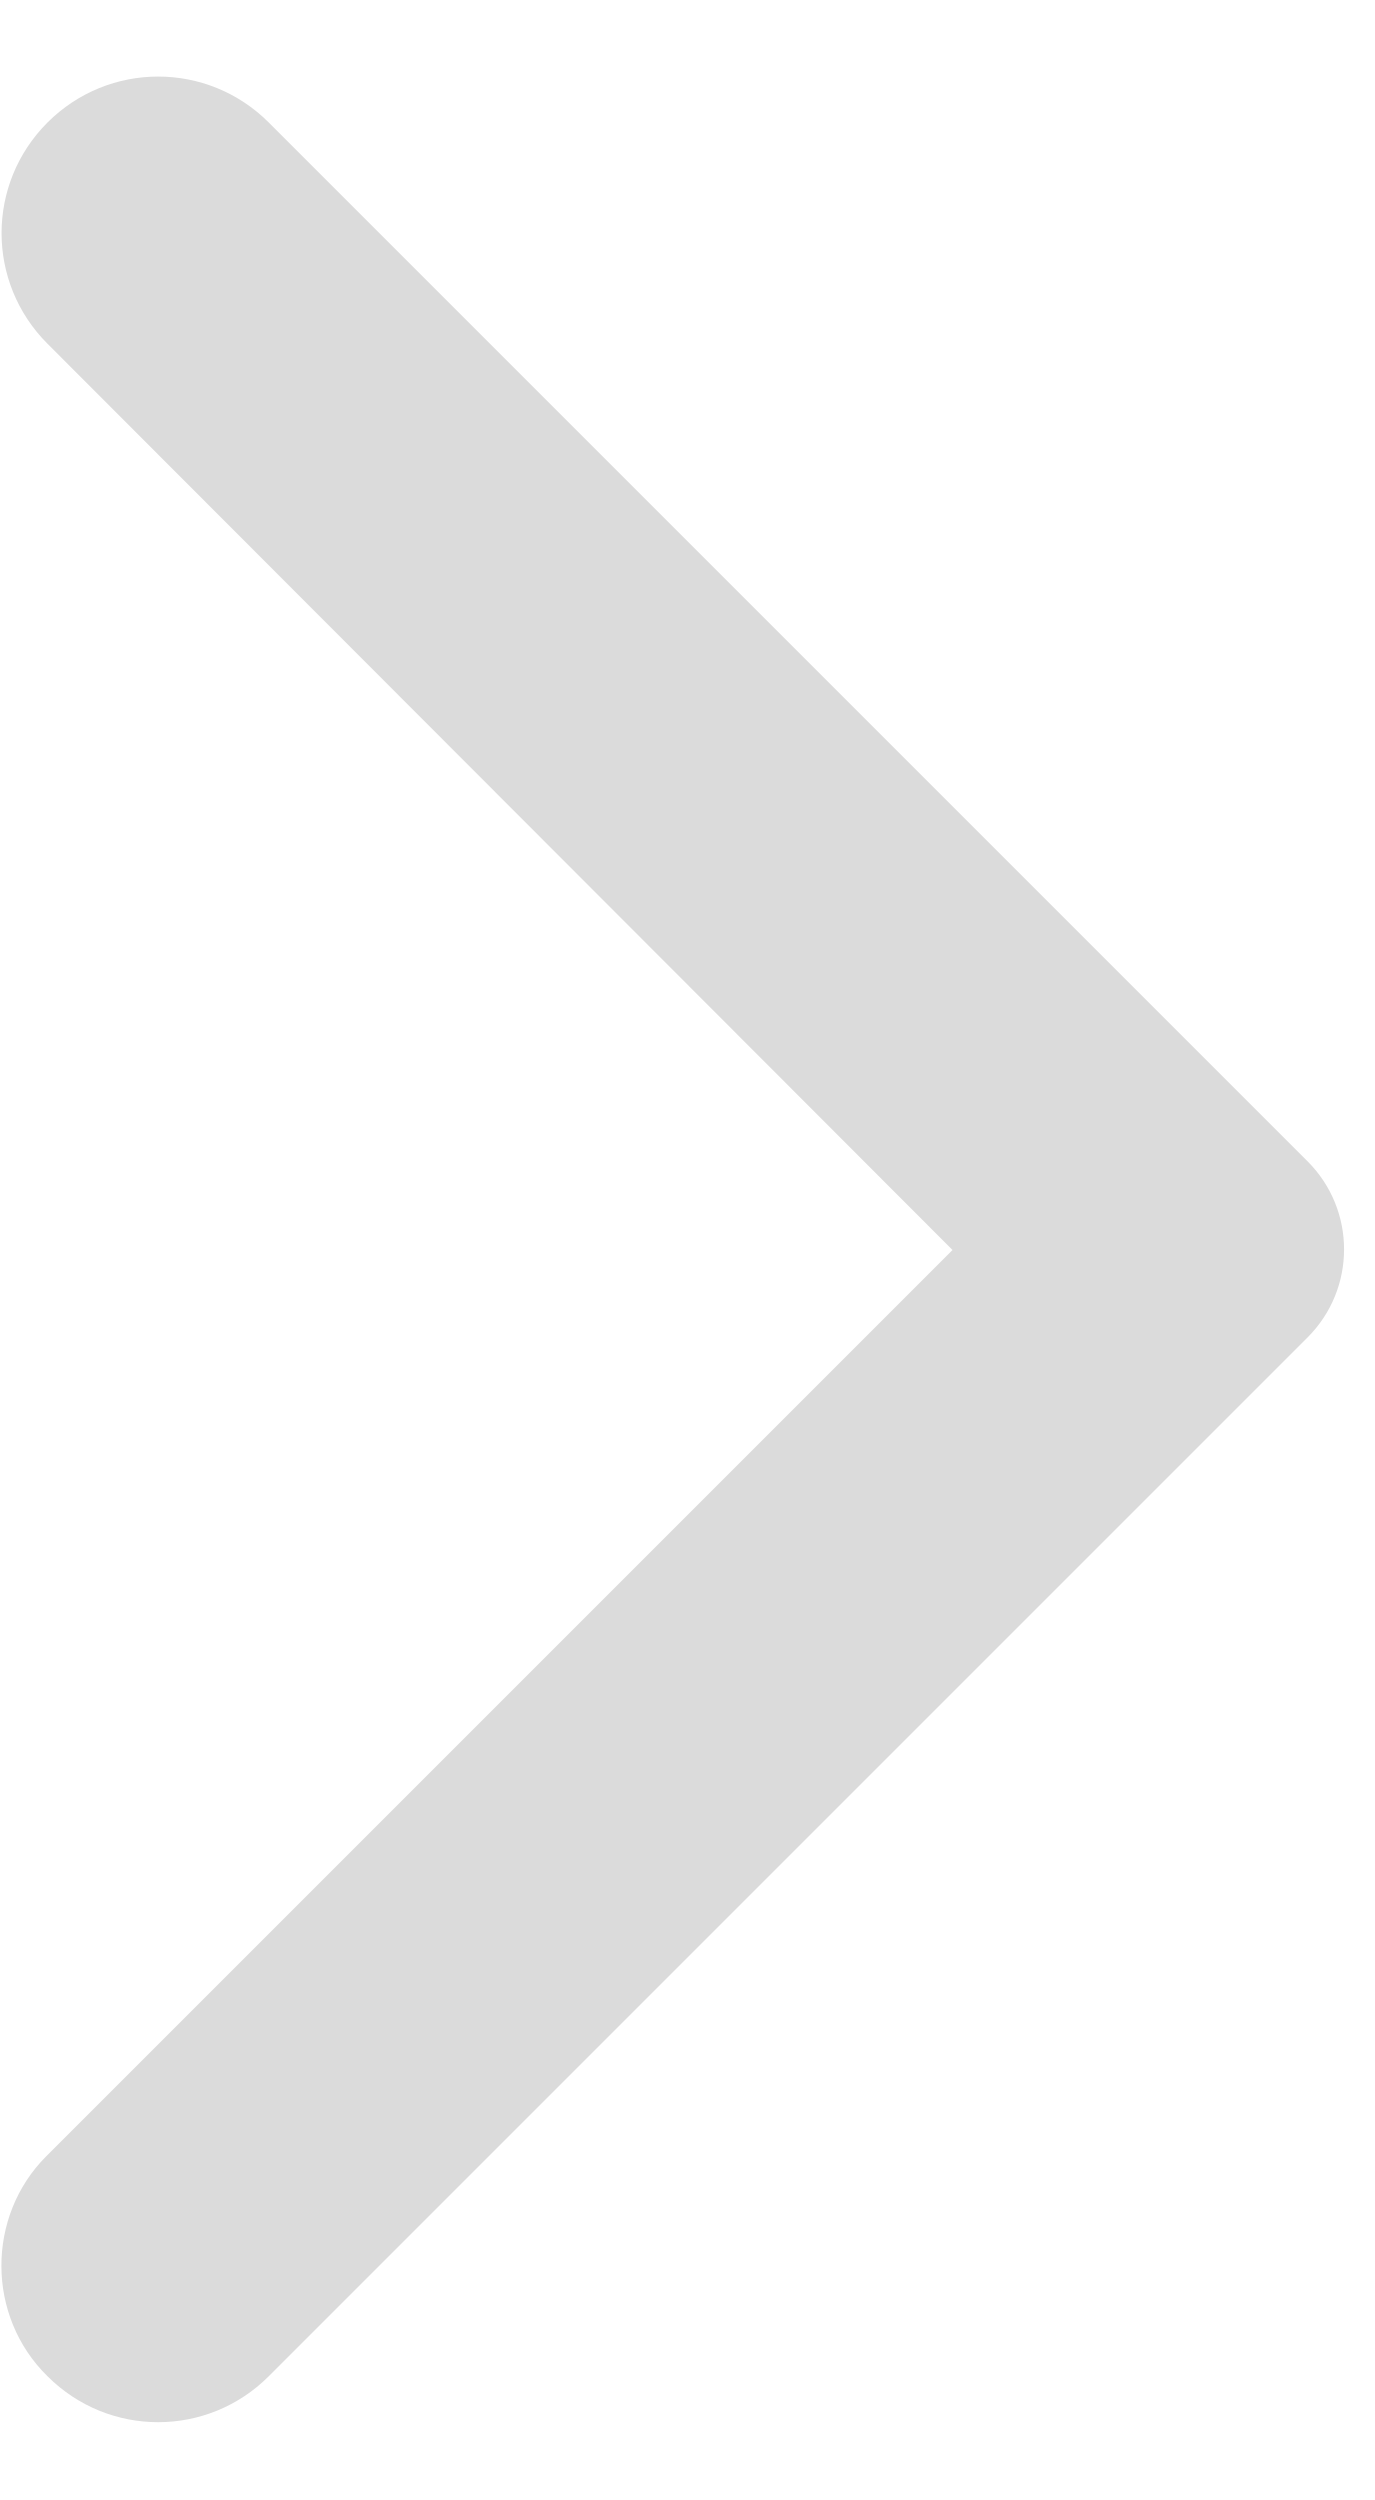
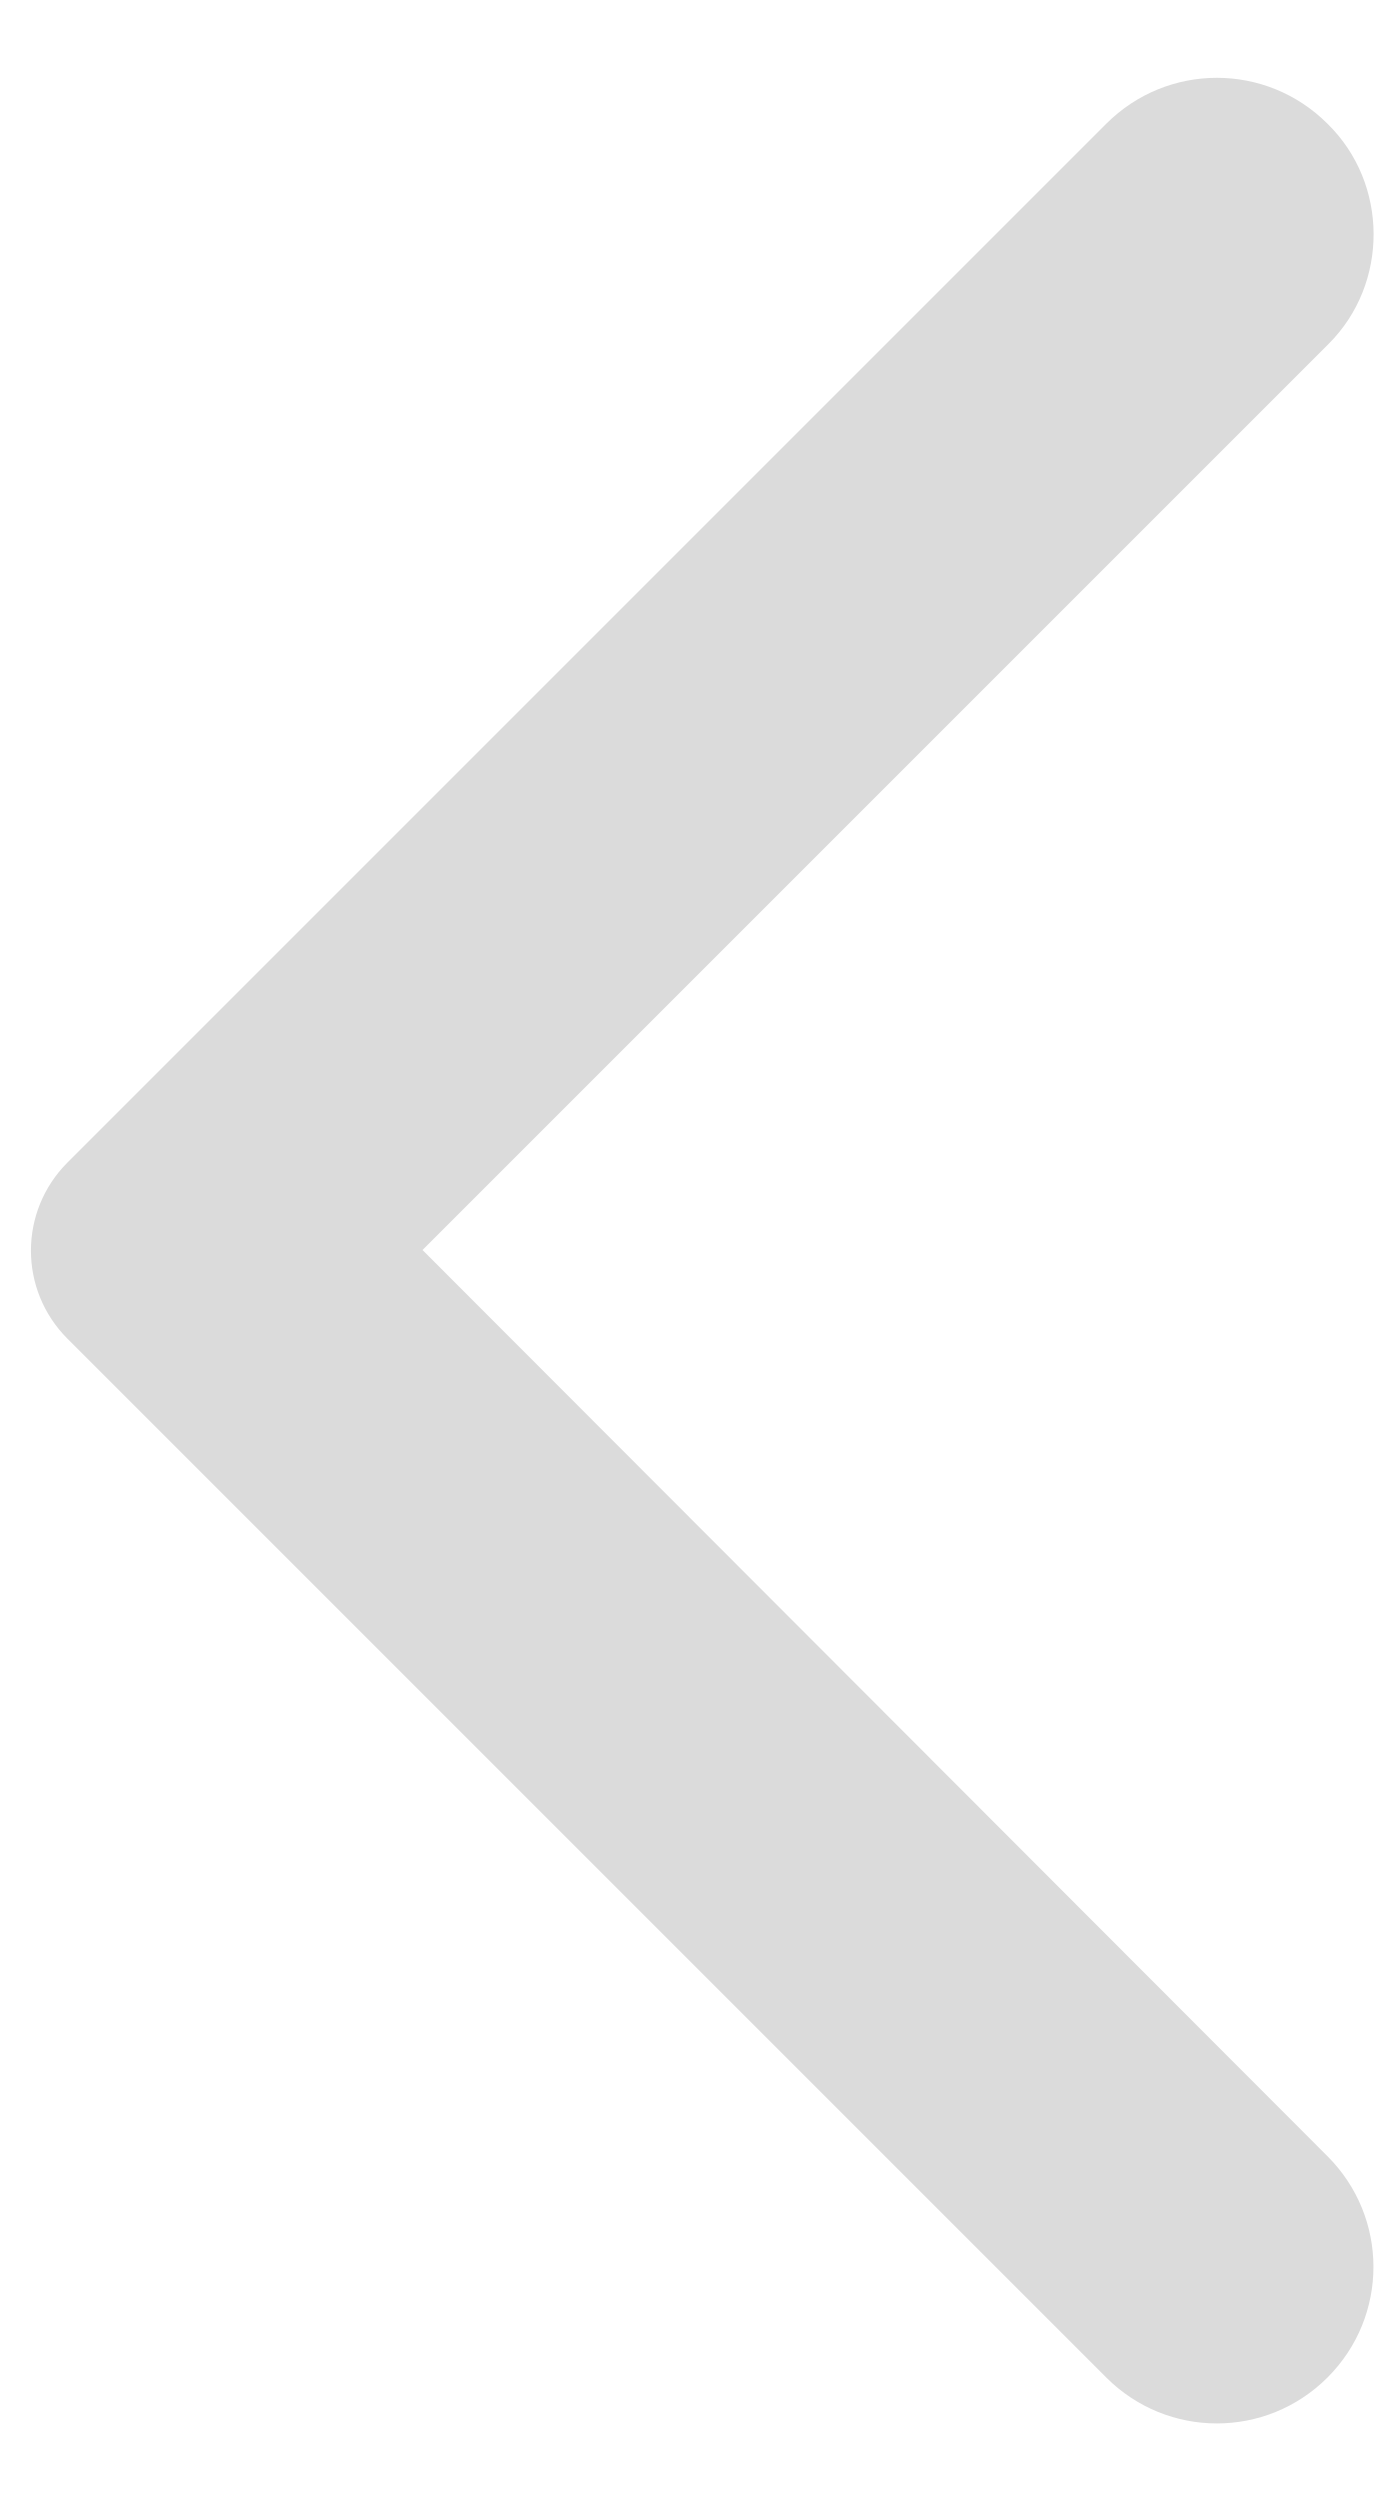
<svg xmlns="http://www.w3.org/2000/svg" width="11px" height="20px" viewBox="0 0 11 20" version="1.1">
  <g id="Icons" stroke="none" stroke-width="1" fill="none" fill-rule="evenodd">
-     <g id="Rounded" transform="translate(-345, -3434)">
+     <g id="Rounded" transform="translate(-548, -3434)">
      <g id="Navigation" transform="translate(100, 3378)">
-         <g id="-Round-/-Navigation-/-arrow_forward_ios" transform="translate(238, 54)">
+         <g id="-Round-/-Navigation-/-arrow_back_ios" transform="translate(442, 54)">
          <g>
-             <polygon id="Path" opacity="0.87" points="24 24 0 24 0 0 24 0" />
-             <path d="M7.38,21.01 C7.87,21.5 8.66,21.5 9.15,21.01 L17.46,12.7 C17.85,12.31 17.85,11.68 17.46,11.29 L9.15,2.98 C8.66,2.49 7.87,2.49 7.38,2.98 C6.89,3.47 6.89,4.26 7.38,4.75 L14.62,12 L7.37,19.25 C6.89,19.73 6.89,20.53 7.38,21.01 Z" id="🔹-Icon-Color" fill="#dbdbdb" />
+             <polygon id="Path" opacity="0.87" points="0 0 24 0 24 24 0 24" />
+             <path d="M16.62,2.99 C16.13,2.5 15.34,2.5 14.85,2.99 L6.54,11.3 C6.15,11.69 6.15,12.32 6.54,12.71 L14.85,21.02 C15.34,21.51 16.13,21.51 16.62,21.02 C17.11,20.53 17.11,19.74 16.62,19.25 L9.38,12 L16.63,4.75 C17.11,4.27 17.11,3.47 16.62,2.99 Z" id="🔹-Icon-Color" fill="#dbdbdb" />
          </g>
        </g>
      </g>
    </g>
  </g>
</svg>
